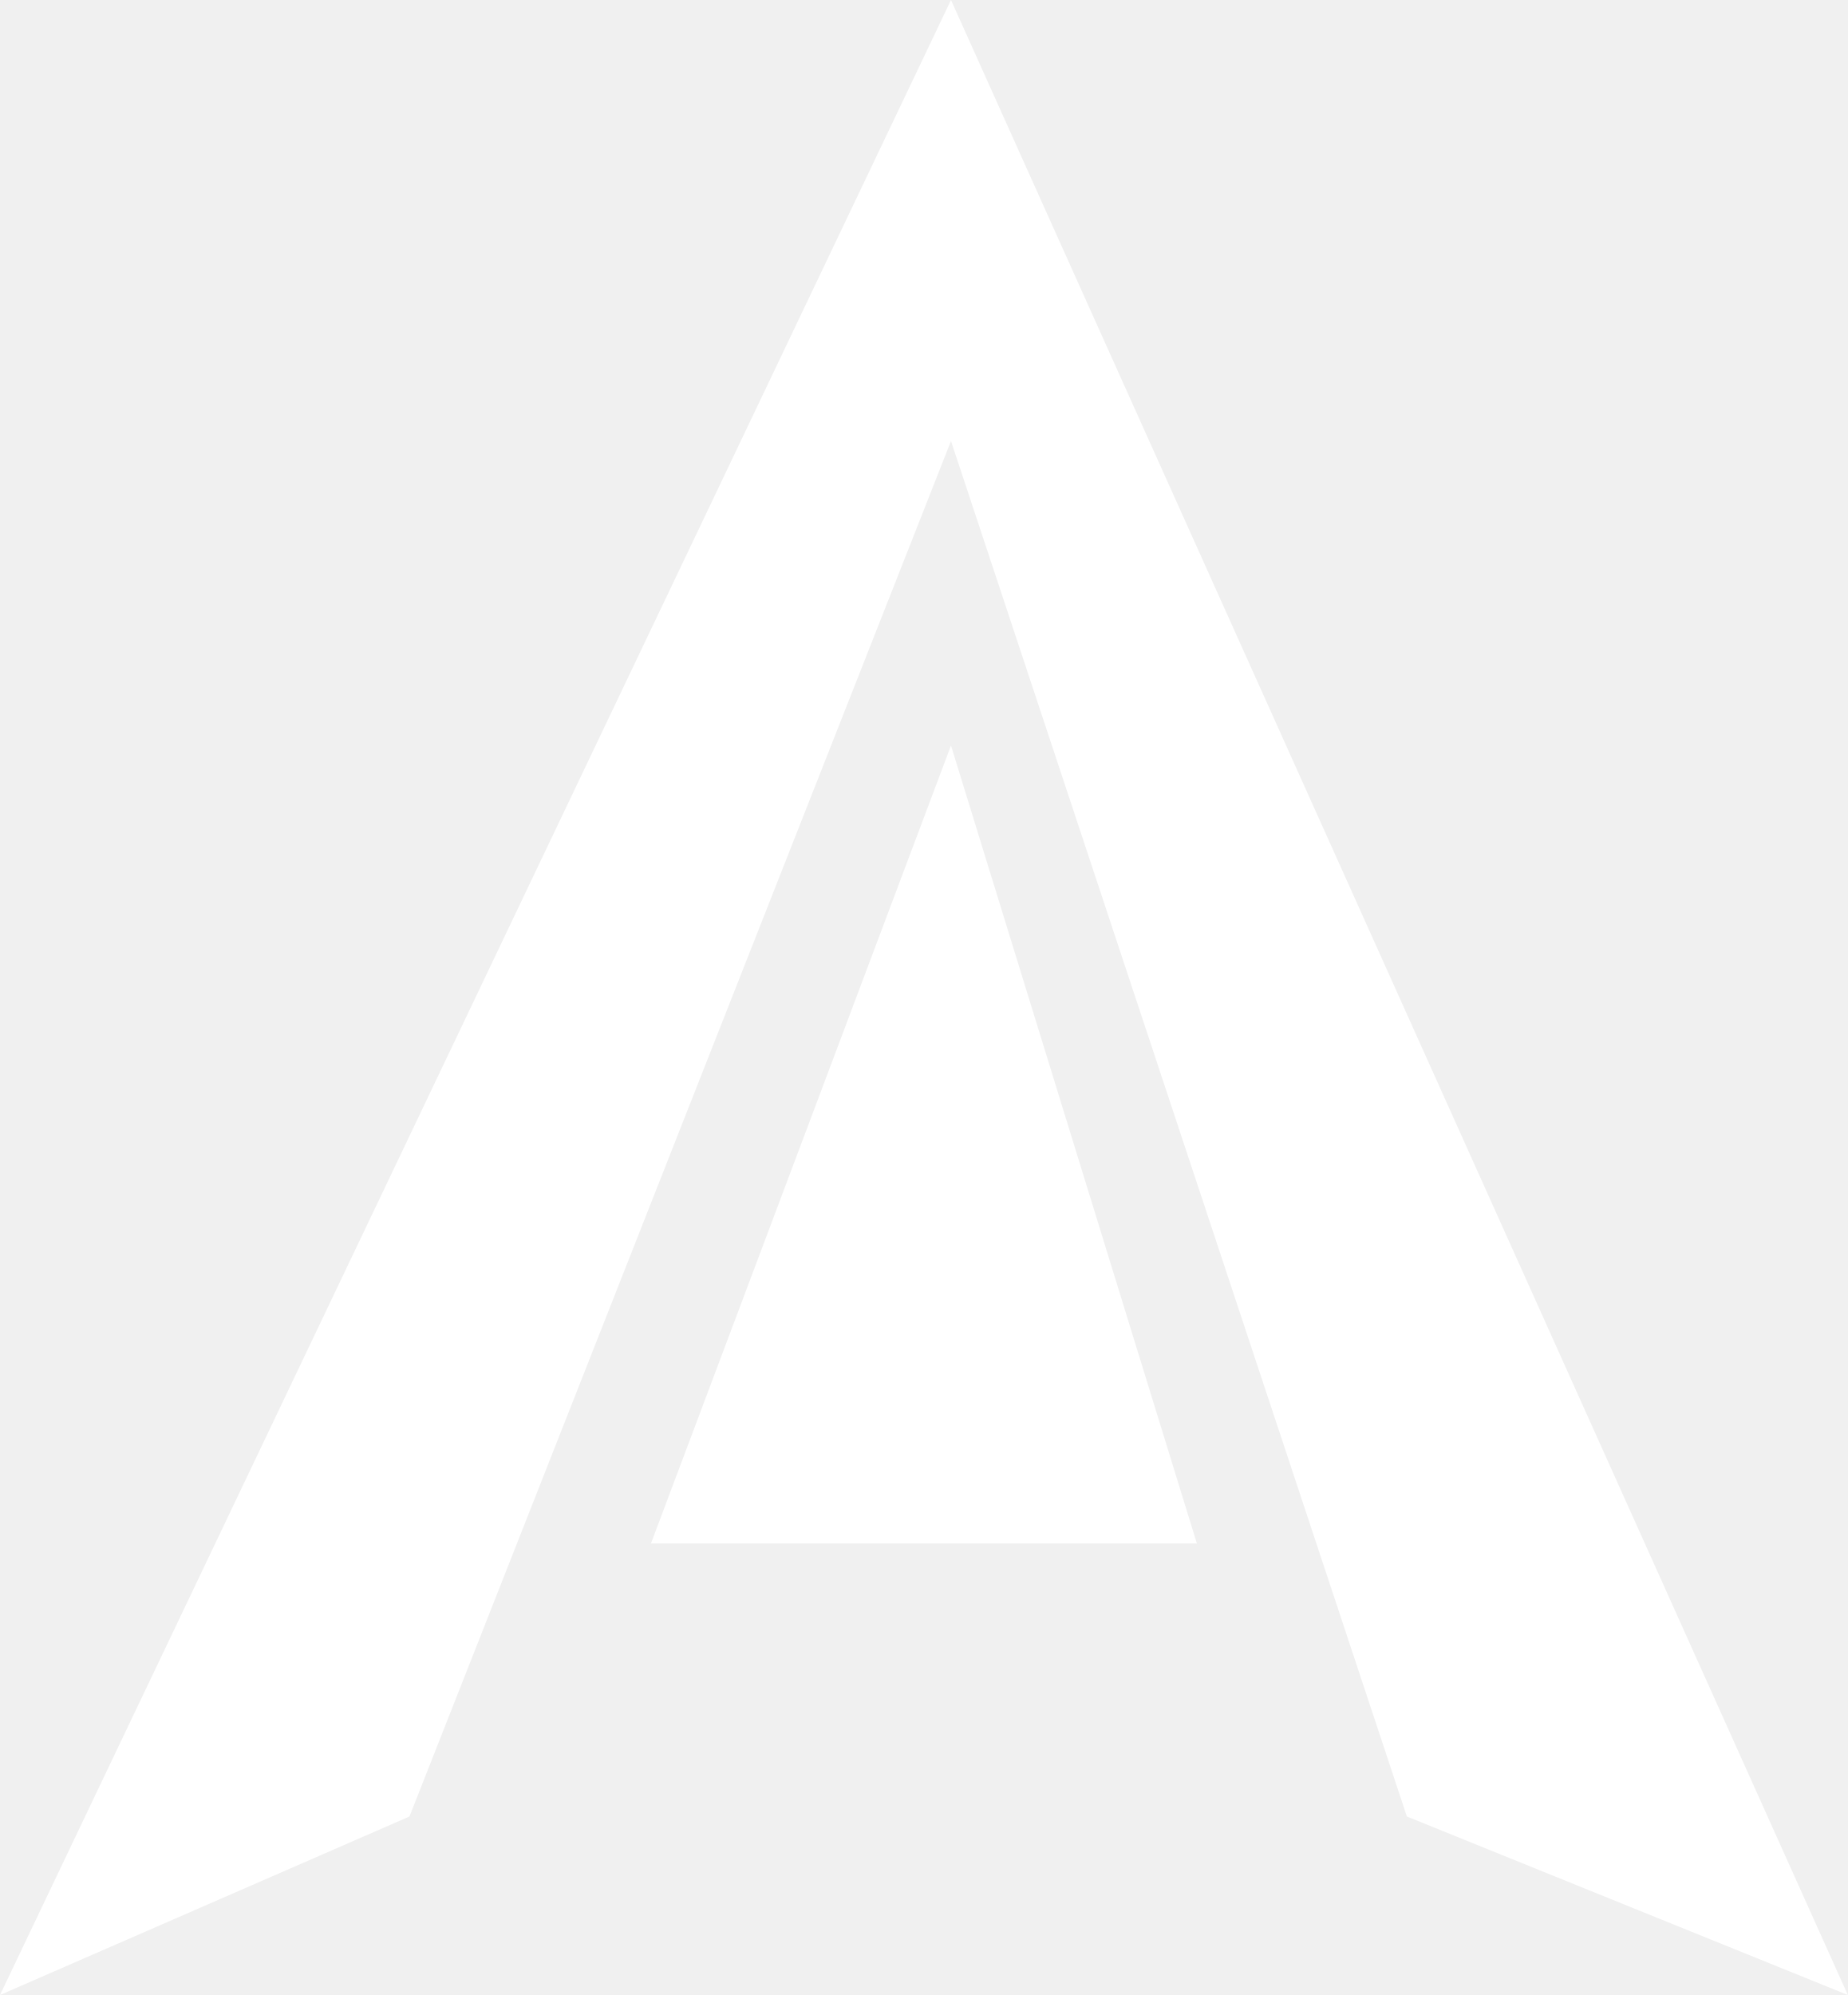
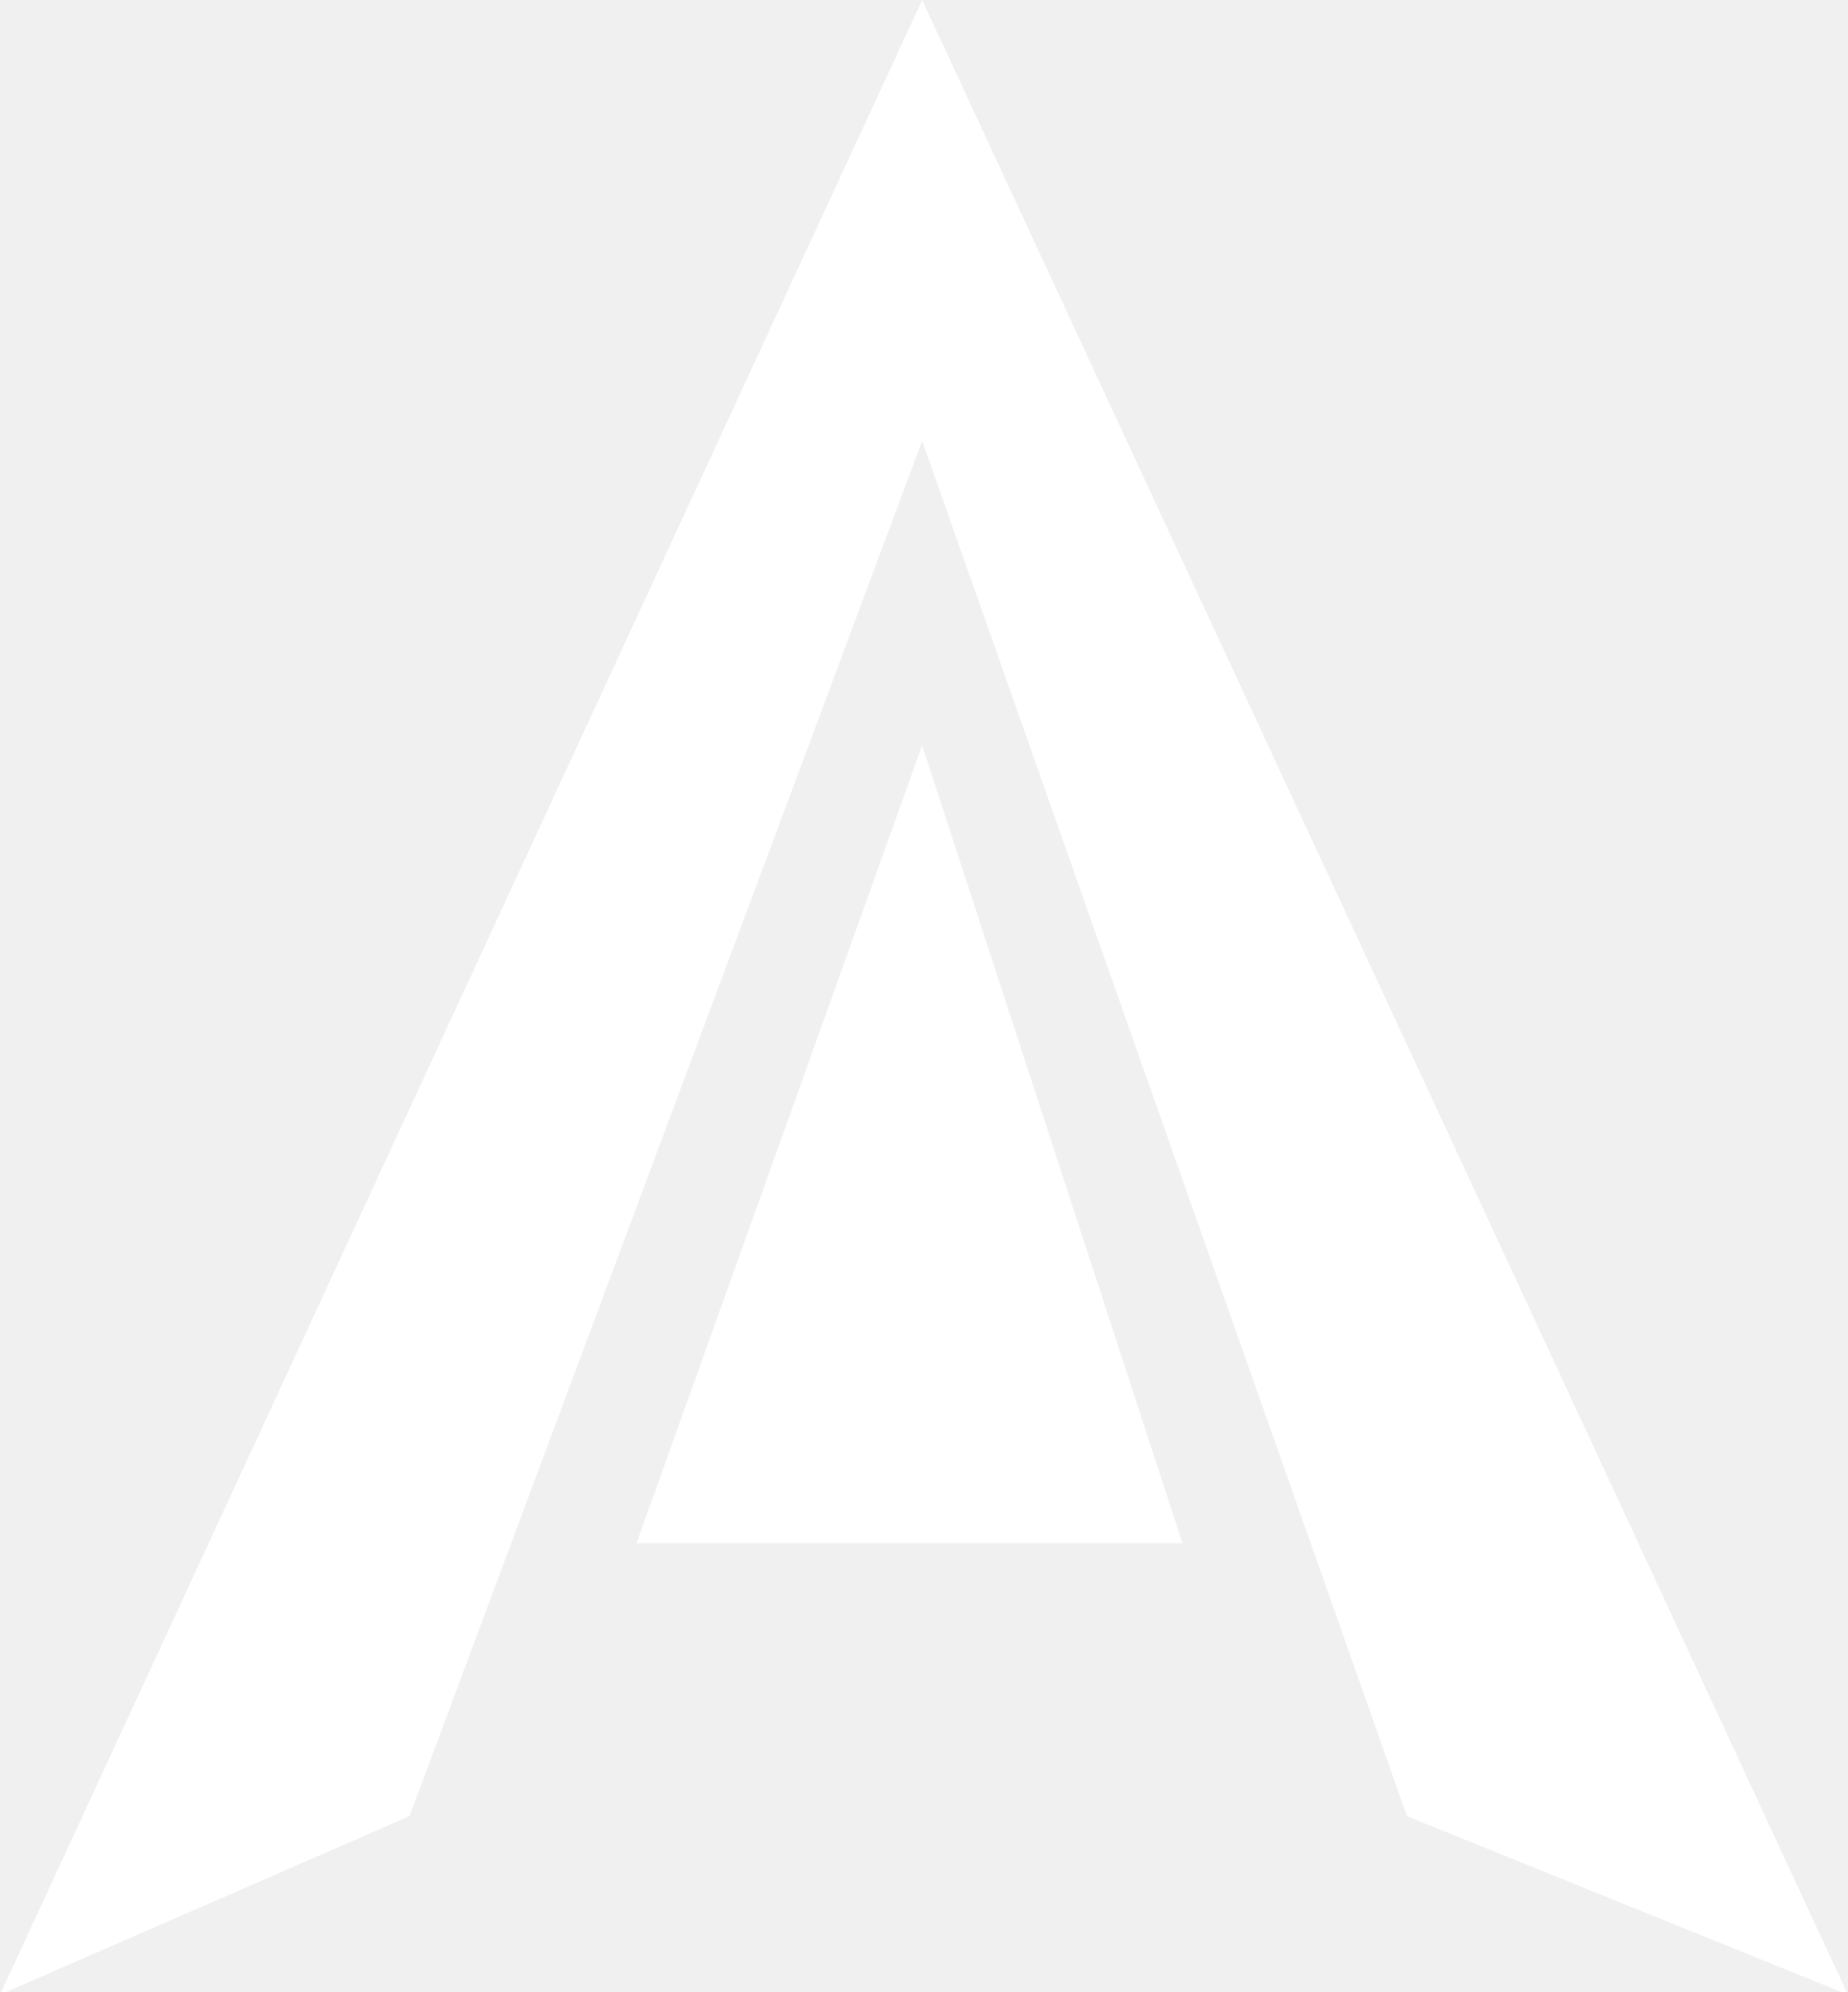
- <svg xmlns="http://www.w3.org/2000/svg" width="88" height="95" viewBox="0 0 88 95" fill="none">
-   <path d="M45.289 21V0L88 95L67 86.5L45.289 21ZM19.5 86.5L0 95L45.289 0V21L19.5 86.5Z" fill="white" />
-   <path d="M57 73.5H31L45.289 35.5L57 73.5Z" fill="white" />
+ <svg xmlns="http://www.w3.org/2000/svg" width="128" height="138" viewBox="0 0 128 138" fill="none">
+   <g clip-path="url(#clip0_2357_112)">
+     <path d="M63.875 30.545V0L128 138.182L97.455 125.818L63.875 30.545ZM28.364 125.818L0 138.182L63.875 0V30.545L28.364 125.818Z" fill="white" />
+     <path d="M81.909 106.909H44.091L63.875 51.636L81.909 106.909Z" fill="white" />
+   </g>
+   <defs>
+     <clipPath id="clip0_2357_112">
+       <rect width="128" height="138" fill="white" />
+     </clipPath>
+   </defs>
</svg>
